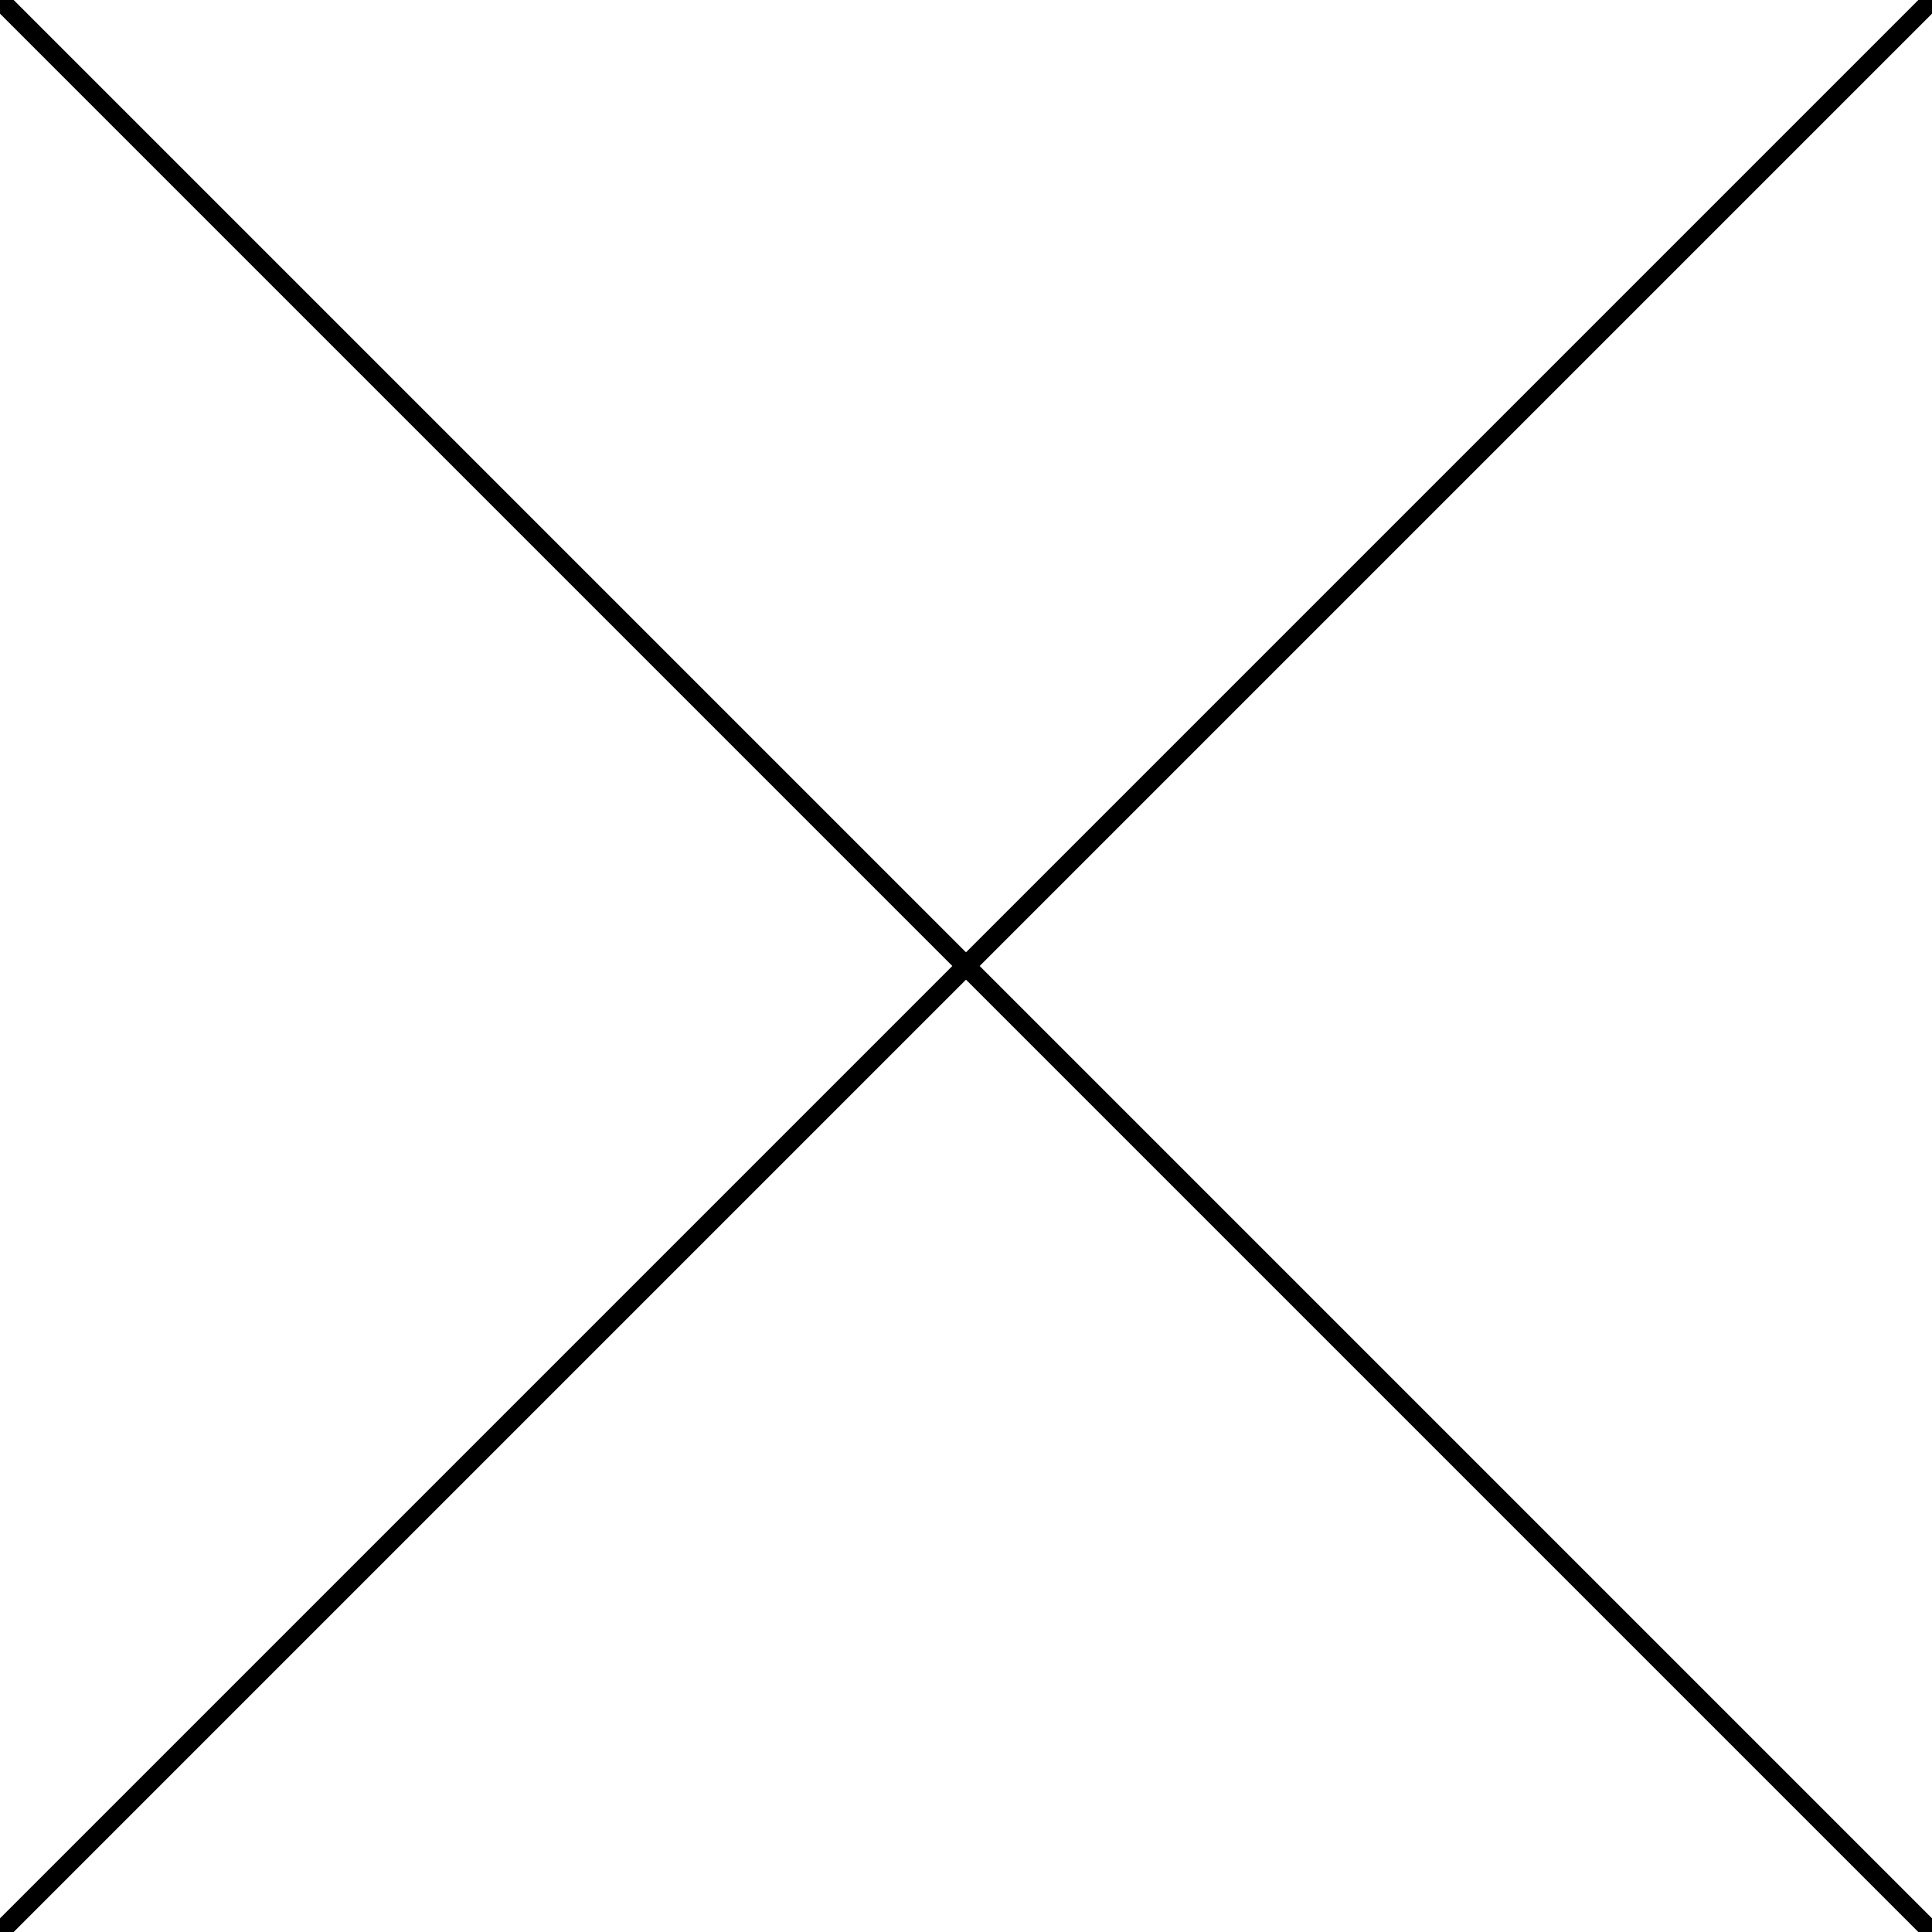
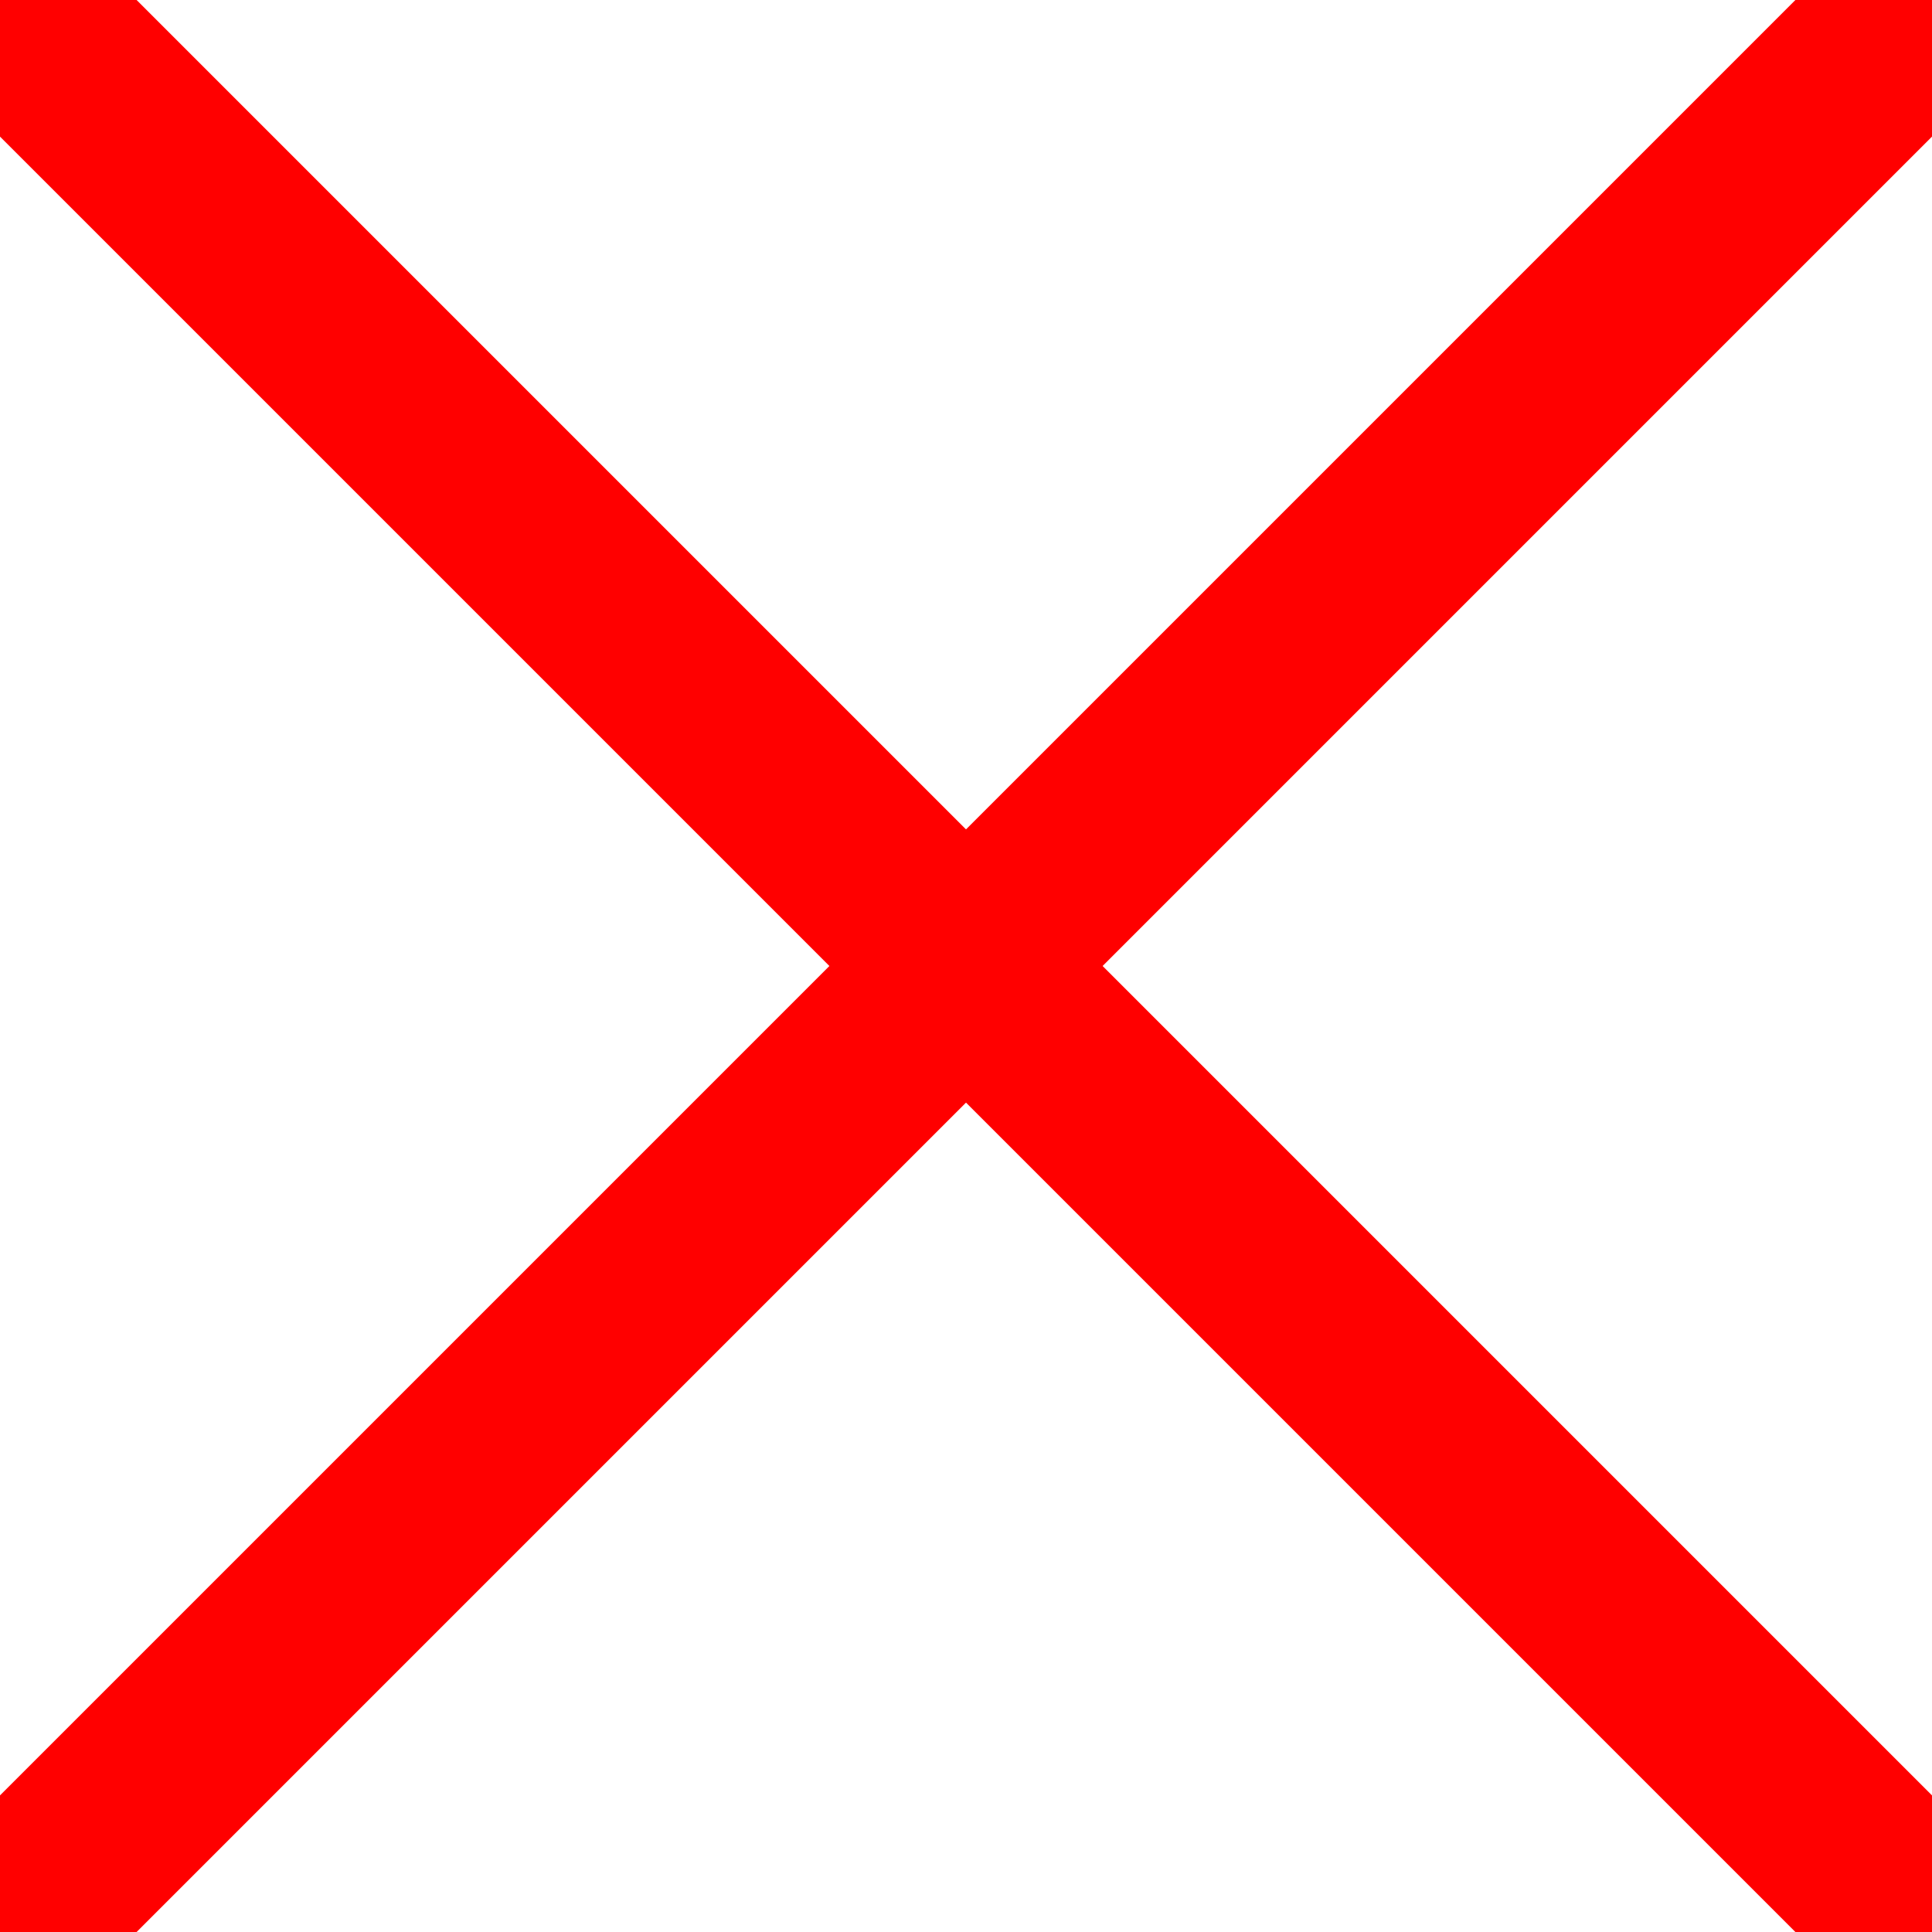
<svg xmlns="http://www.w3.org/2000/svg" width="25px" height="25px" version="1.1" viewBox="0 0 100 100">
  <style>
        path {
-             stroke-width: 1;
-             stroke: #000000;
+             stroke-width: 10;
+             stroke: #FF0000;
        }
    </style>
  <g fill="none">
    <path d="m0 0 100 100" />
    <path d="m100 0-100 100" />
  </g>
</svg>
